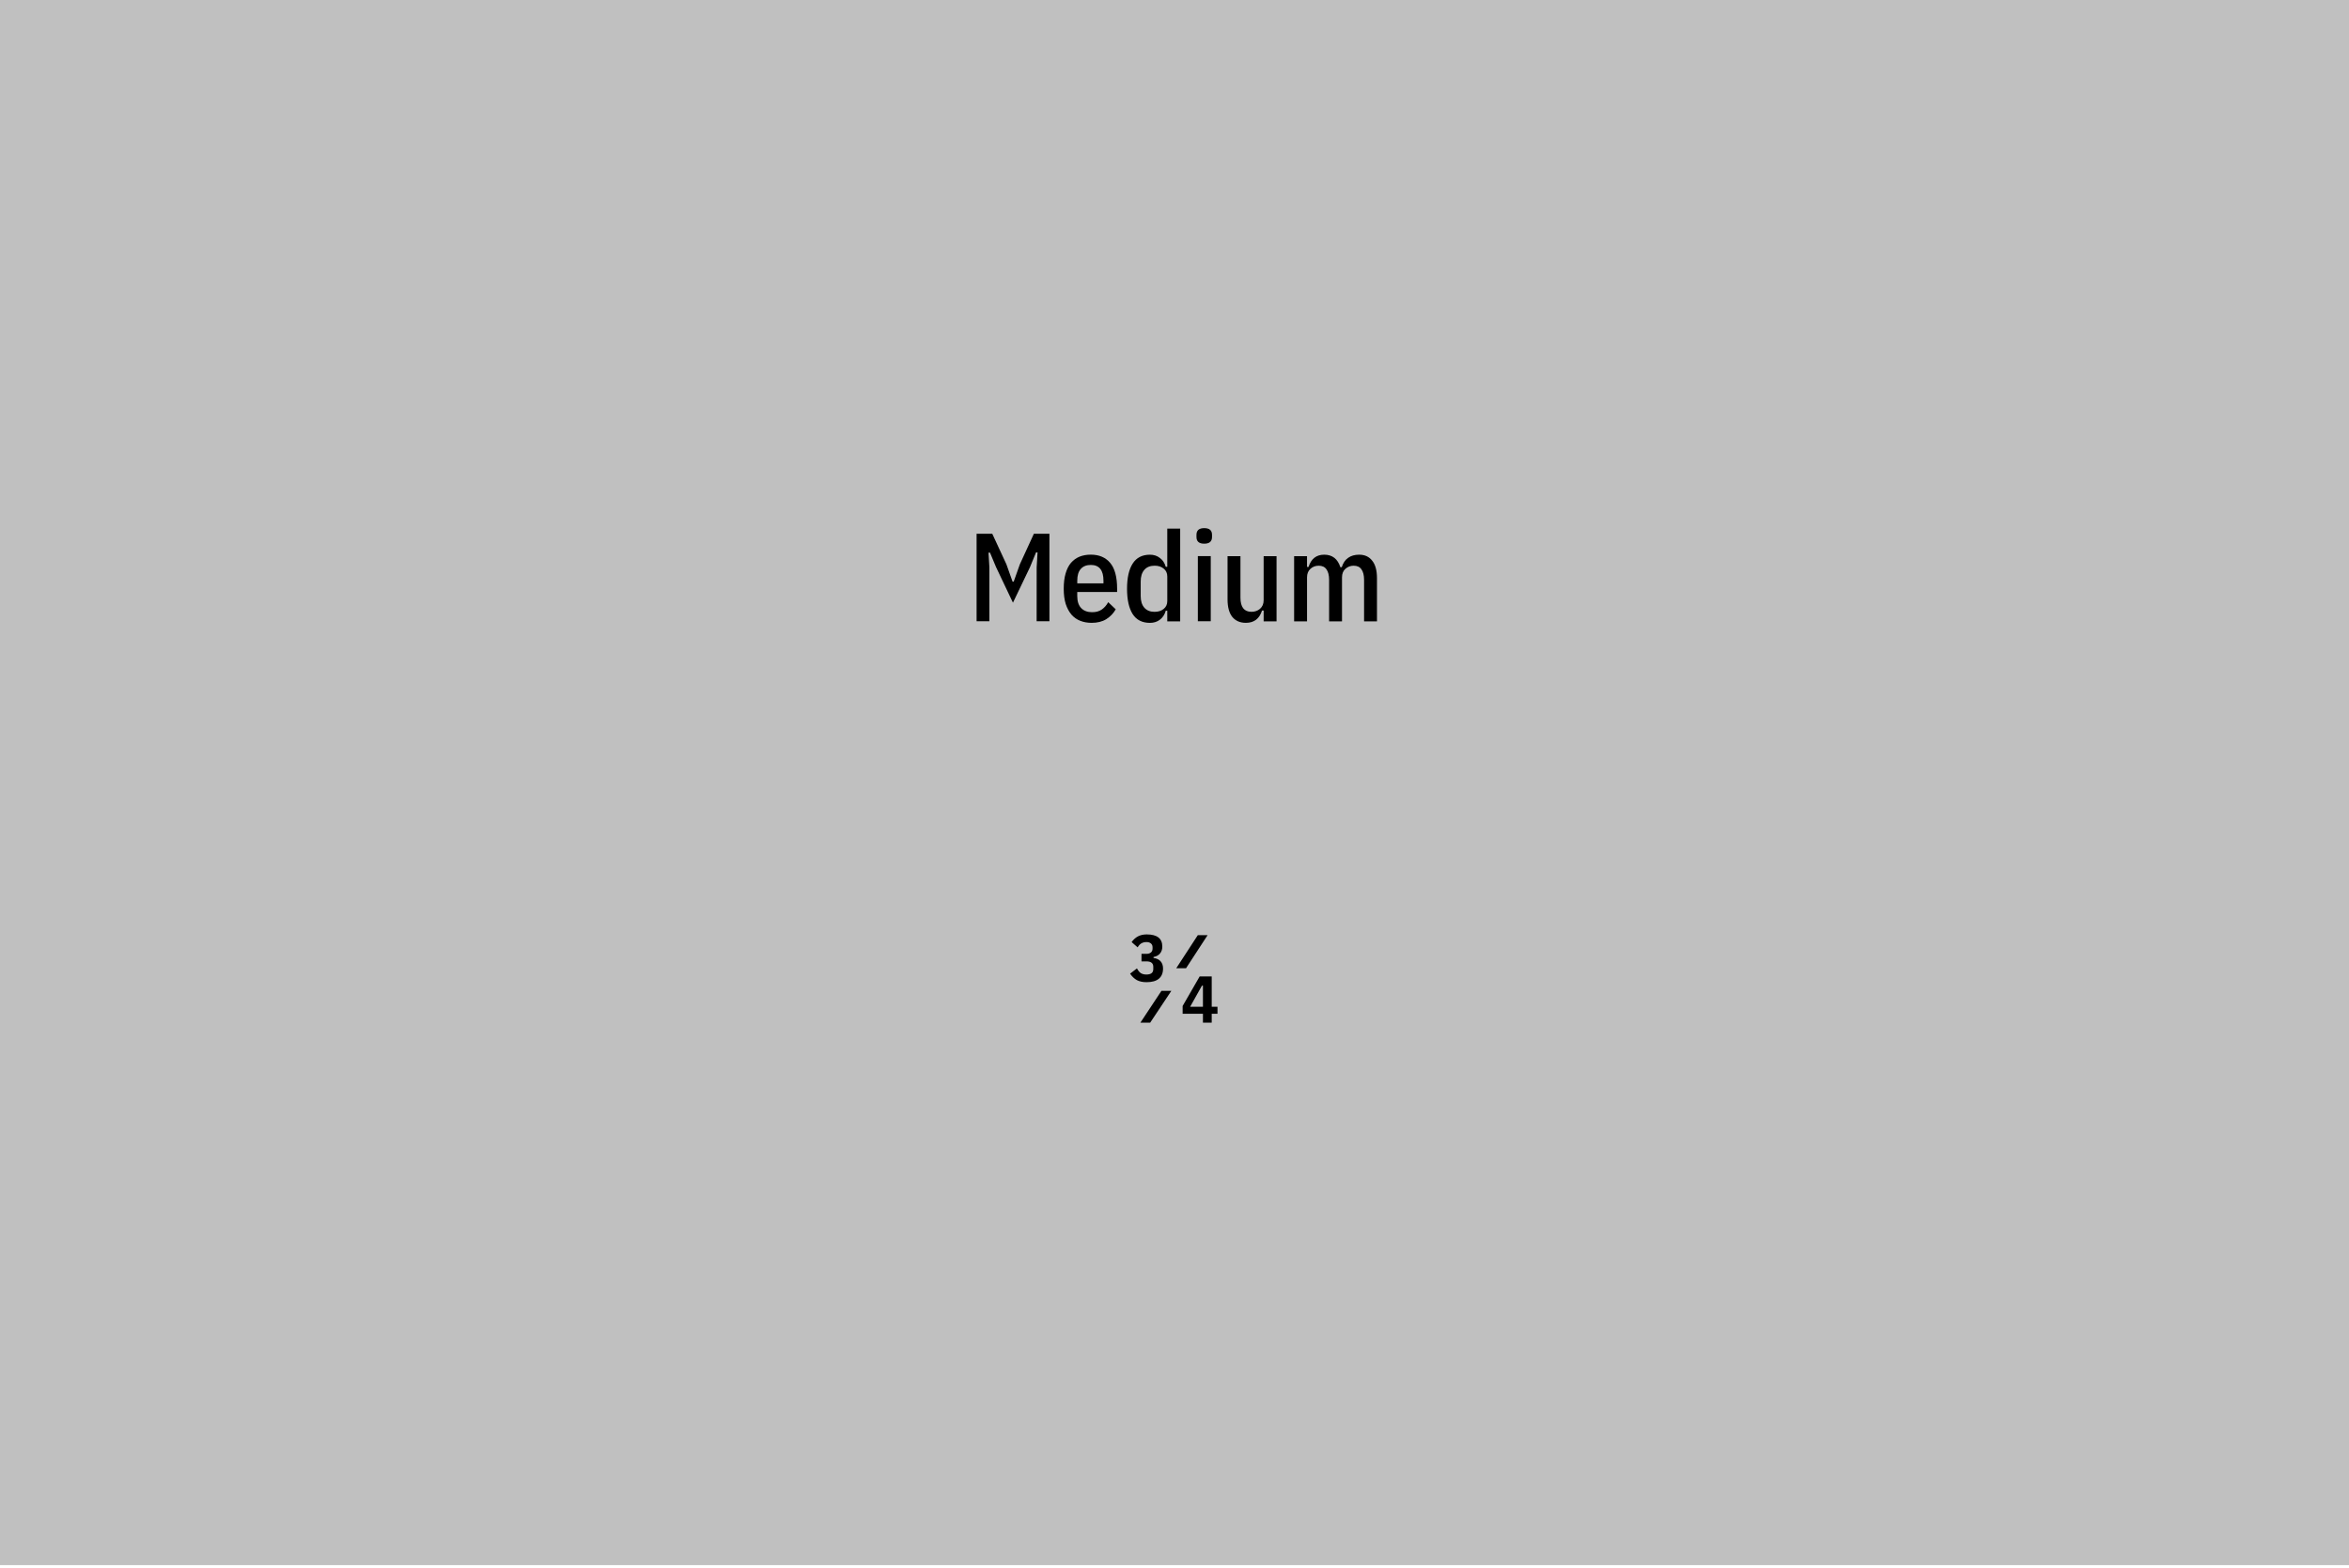
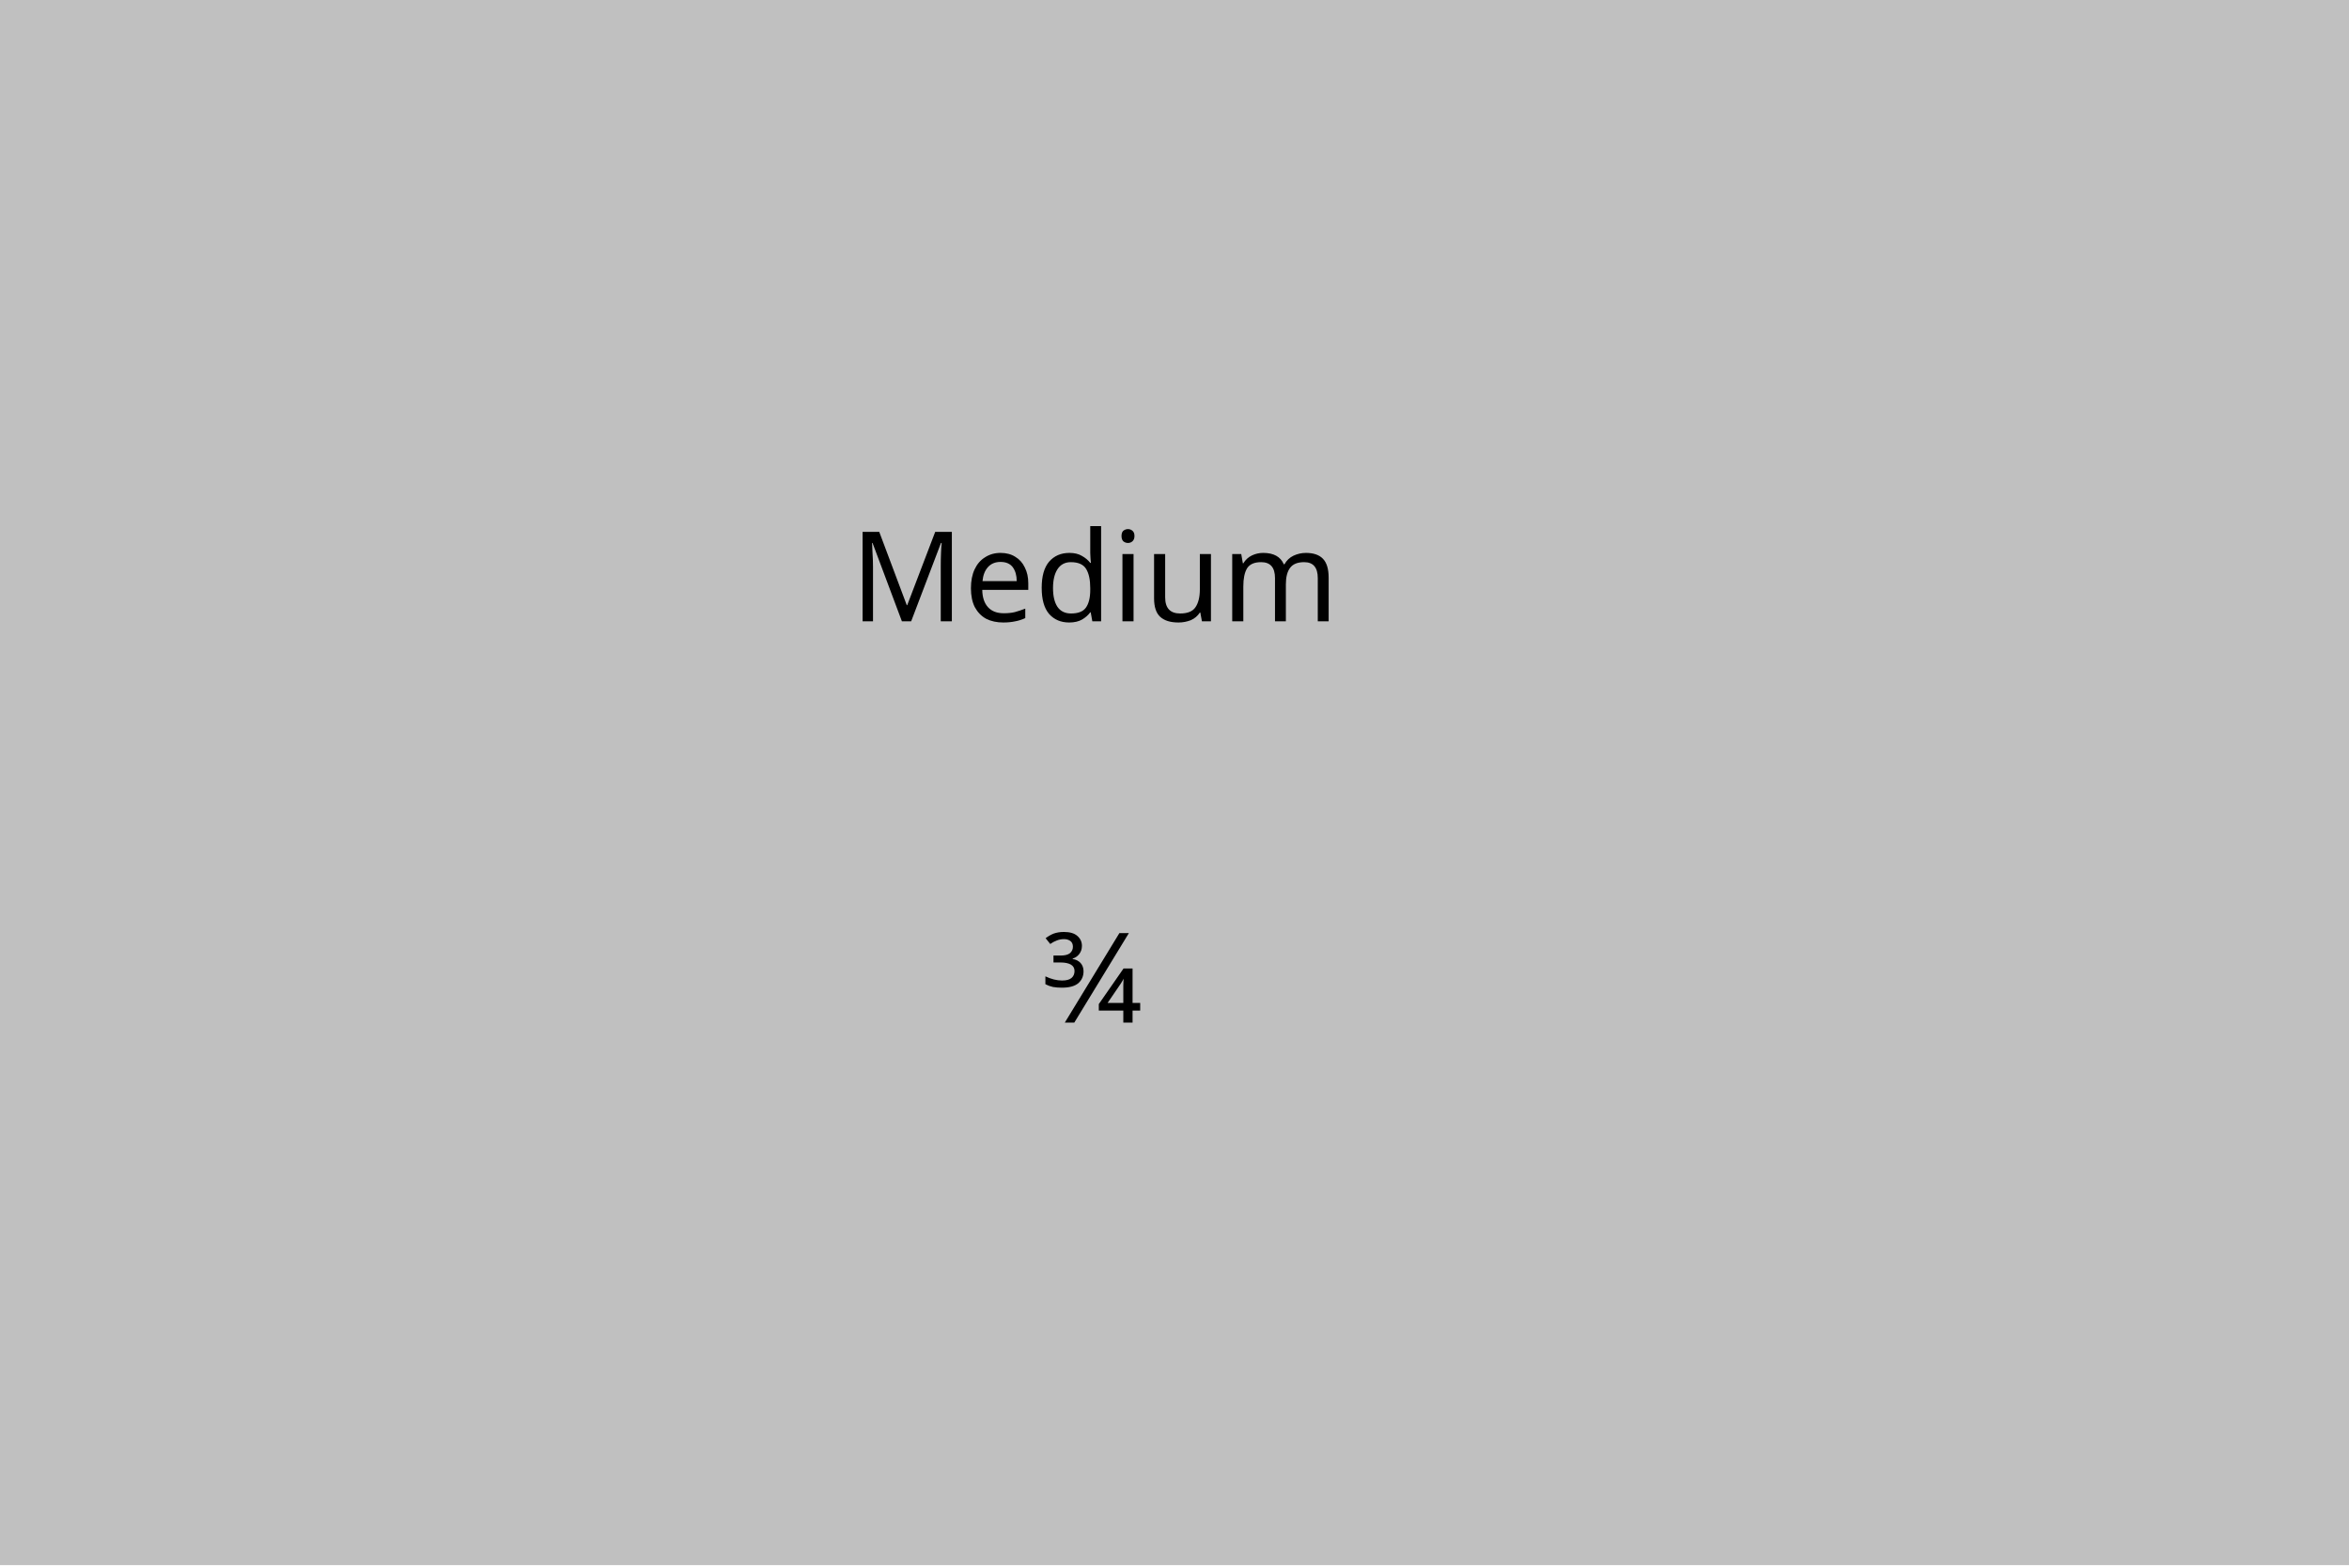
<svg xmlns="http://www.w3.org/2000/svg" width="6.25in" height="4.17in" version="1.1" viewBox="0 0 600 400">
  <g transform="matrix(3.78 0 0 3.78 0 -723)">
    <rect y="191" width="159" height="106" fill="#c0c0c0" stroke-width=".648" />
-     <g stroke-width=".265">
-       <path d="m70.051 229.57 0.059-1.008h-0.102l-0.407 0.991-1.152 2.405-1.143-2.405-0.407-0.974h-0.102l0.059 0.991v3.642h-0.864v-5.912h1.059l0.957 2.067 0.415 1.169h0.076l0.415-1.169 0.949-2.067h1.05v5.912h-0.864z" />
-       <path d="m73.761 233.32q-0.415 0-0.762-0.136t-0.593-0.415q-0.246-0.288-0.39-0.72-0.136-0.432-0.136-1.033t0.127-1.033q0.127-0.44 0.364-0.72 0.246-0.28 0.576-0.415 0.339-0.136 0.762-0.136 0.839 0 1.304 0.551 0.474 0.551 0.474 1.753v0.22h-2.693v0.28q0 0.525 0.263 0.805 0.271 0.28 0.737 0.28 0.398 0 0.652-0.178 0.263-0.178 0.44-0.5l0.508 0.483q-0.237 0.415-0.644 0.669-0.398 0.246-0.991 0.246zm-0.051-3.913q-0.44 0-0.678 0.271-0.237 0.263-0.237 0.796v0.178h1.77v-0.178q0-1.067-0.855-1.067z" />
-       <path d="m78.877 232.5h-0.102q-0.11 0.39-0.398 0.61-0.28 0.212-0.669 0.212-0.788 0-1.169-0.593-0.381-0.601-0.381-1.711t0.381-1.702q0.381-0.601 1.169-0.601 0.39 0 0.669 0.22 0.288 0.212 0.398 0.601h0.102v-2.583h0.872v6.268h-0.872zm-0.855 0.076q0.373 0 0.61-0.195 0.246-0.195 0.246-0.534v-1.66q0-0.339-0.246-0.534-0.237-0.195-0.61-0.195-0.449 0-0.695 0.28t-0.246 0.788v0.983q0 0.508 0.246 0.788t0.695 0.28z" />
-       <path d="m81.375 227.97q-0.525 0-0.525-0.449v-0.152q0-0.449 0.525-0.449t0.525 0.449v0.152q0 0.449-0.525 0.449zm-0.432 0.839h0.872v4.404h-0.872z" />
-       <path d="m85.39 232.49h-0.11q-0.263 0.83-1.093 0.83-0.584 0-0.915-0.398-0.322-0.407-0.322-1.186v-2.922h0.872v2.804q0 0.957 0.745 0.957 0.339 0 0.576-0.203 0.246-0.212 0.246-0.584v-2.973h0.872v4.404h-0.872z" />
-       <path d="m87.448 233.22v-4.404h0.872v0.728h0.102q0.263-0.83 1.059-0.83 0.822 0 1.093 0.847h0.093q0.136-0.432 0.432-0.635 0.296-0.212 0.745-0.212 0.567 0 0.881 0.407 0.322 0.398 0.322 1.177v2.922h-0.872v-2.804q0-0.466-0.178-0.711-0.169-0.246-0.525-0.246-0.322 0-0.559 0.212-0.229 0.203-0.229 0.576v2.973h-0.872v-2.804q0-0.466-0.178-0.711-0.169-0.246-0.525-0.246-0.33 0-0.559 0.212-0.229 0.203-0.229 0.576v2.973z" />
-     </g>
-     <g stroke-width=".265">
-       <path d="m77.467 255.69q0.195 0 0.305-0.093t0.11-0.254v-0.102q0-0.161-0.11-0.254-0.11-0.093-0.305-0.093t-0.339 0.085q-0.136 0.076-0.254 0.271l-0.407-0.356q0.203-0.271 0.44-0.39 0.246-0.127 0.584-0.127 1.05 0 1.05 0.822 0 0.288-0.161 0.474-0.152 0.178-0.432 0.229v0.068q0.305 0.034 0.474 0.22 0.169 0.186 0.169 0.491 0 0.457-0.288 0.695-0.28 0.229-0.83 0.229-0.381 0-0.644-0.136-0.254-0.136-0.466-0.44l0.466-0.356q0.119 0.229 0.263 0.322 0.152 0.093 0.373 0.093 0.466 0 0.466-0.364v-0.161q0-0.364-0.466-0.364h-0.33v-0.508zm2.016 0.974 1.457-2.236h0.661l-1.457 2.236zm-2.422 3.676 1.423-2.151h0.669l-1.431 2.151zm4.226 0v-0.601h-1.372v-0.525l1.152-1.999h0.813v2.05h0.39v0.474h-0.39v0.601zm0-2.499h-0.068l-0.796 1.423h0.864z" />
-     </g>
+     <text x="79.469" y="233.216" fill="#000000" font-family="'IBM Plex Sans Condensed'" font-size="8.47px" font-stretch="condensed" font-weight="500" letter-spacing="0px" stroke-width=".265" text-anchor="middle" word-spacing="0px" style="font-feature-settings:normal;font-variant-caps:normal;font-variant-ligatures:normal;font-variant-numeric:normal;line-height:1.25" xml:space="preserve">
+       <tspan x="79.469" y="233.216" stroke-width=".265">Medium</tspan>
+     </text>
+     <text x="79.33" y="260.336" fill="#000000" font-family="'IBM Plex Sans Condensed'" font-size="8.47px" font-stretch="condensed" font-weight="500" letter-spacing="0px" stroke-width=".265" text-anchor="middle" word-spacing="0px" style="font-feature-settings:normal;font-variant-caps:normal;font-variant-ligatures:normal;font-variant-numeric:normal;line-height:1.25" xml:space="preserve">
+       <tspan x="79.33" y="260.336" stroke-width=".265">¾</tspan>
+     </text>
  </g>
</svg>
